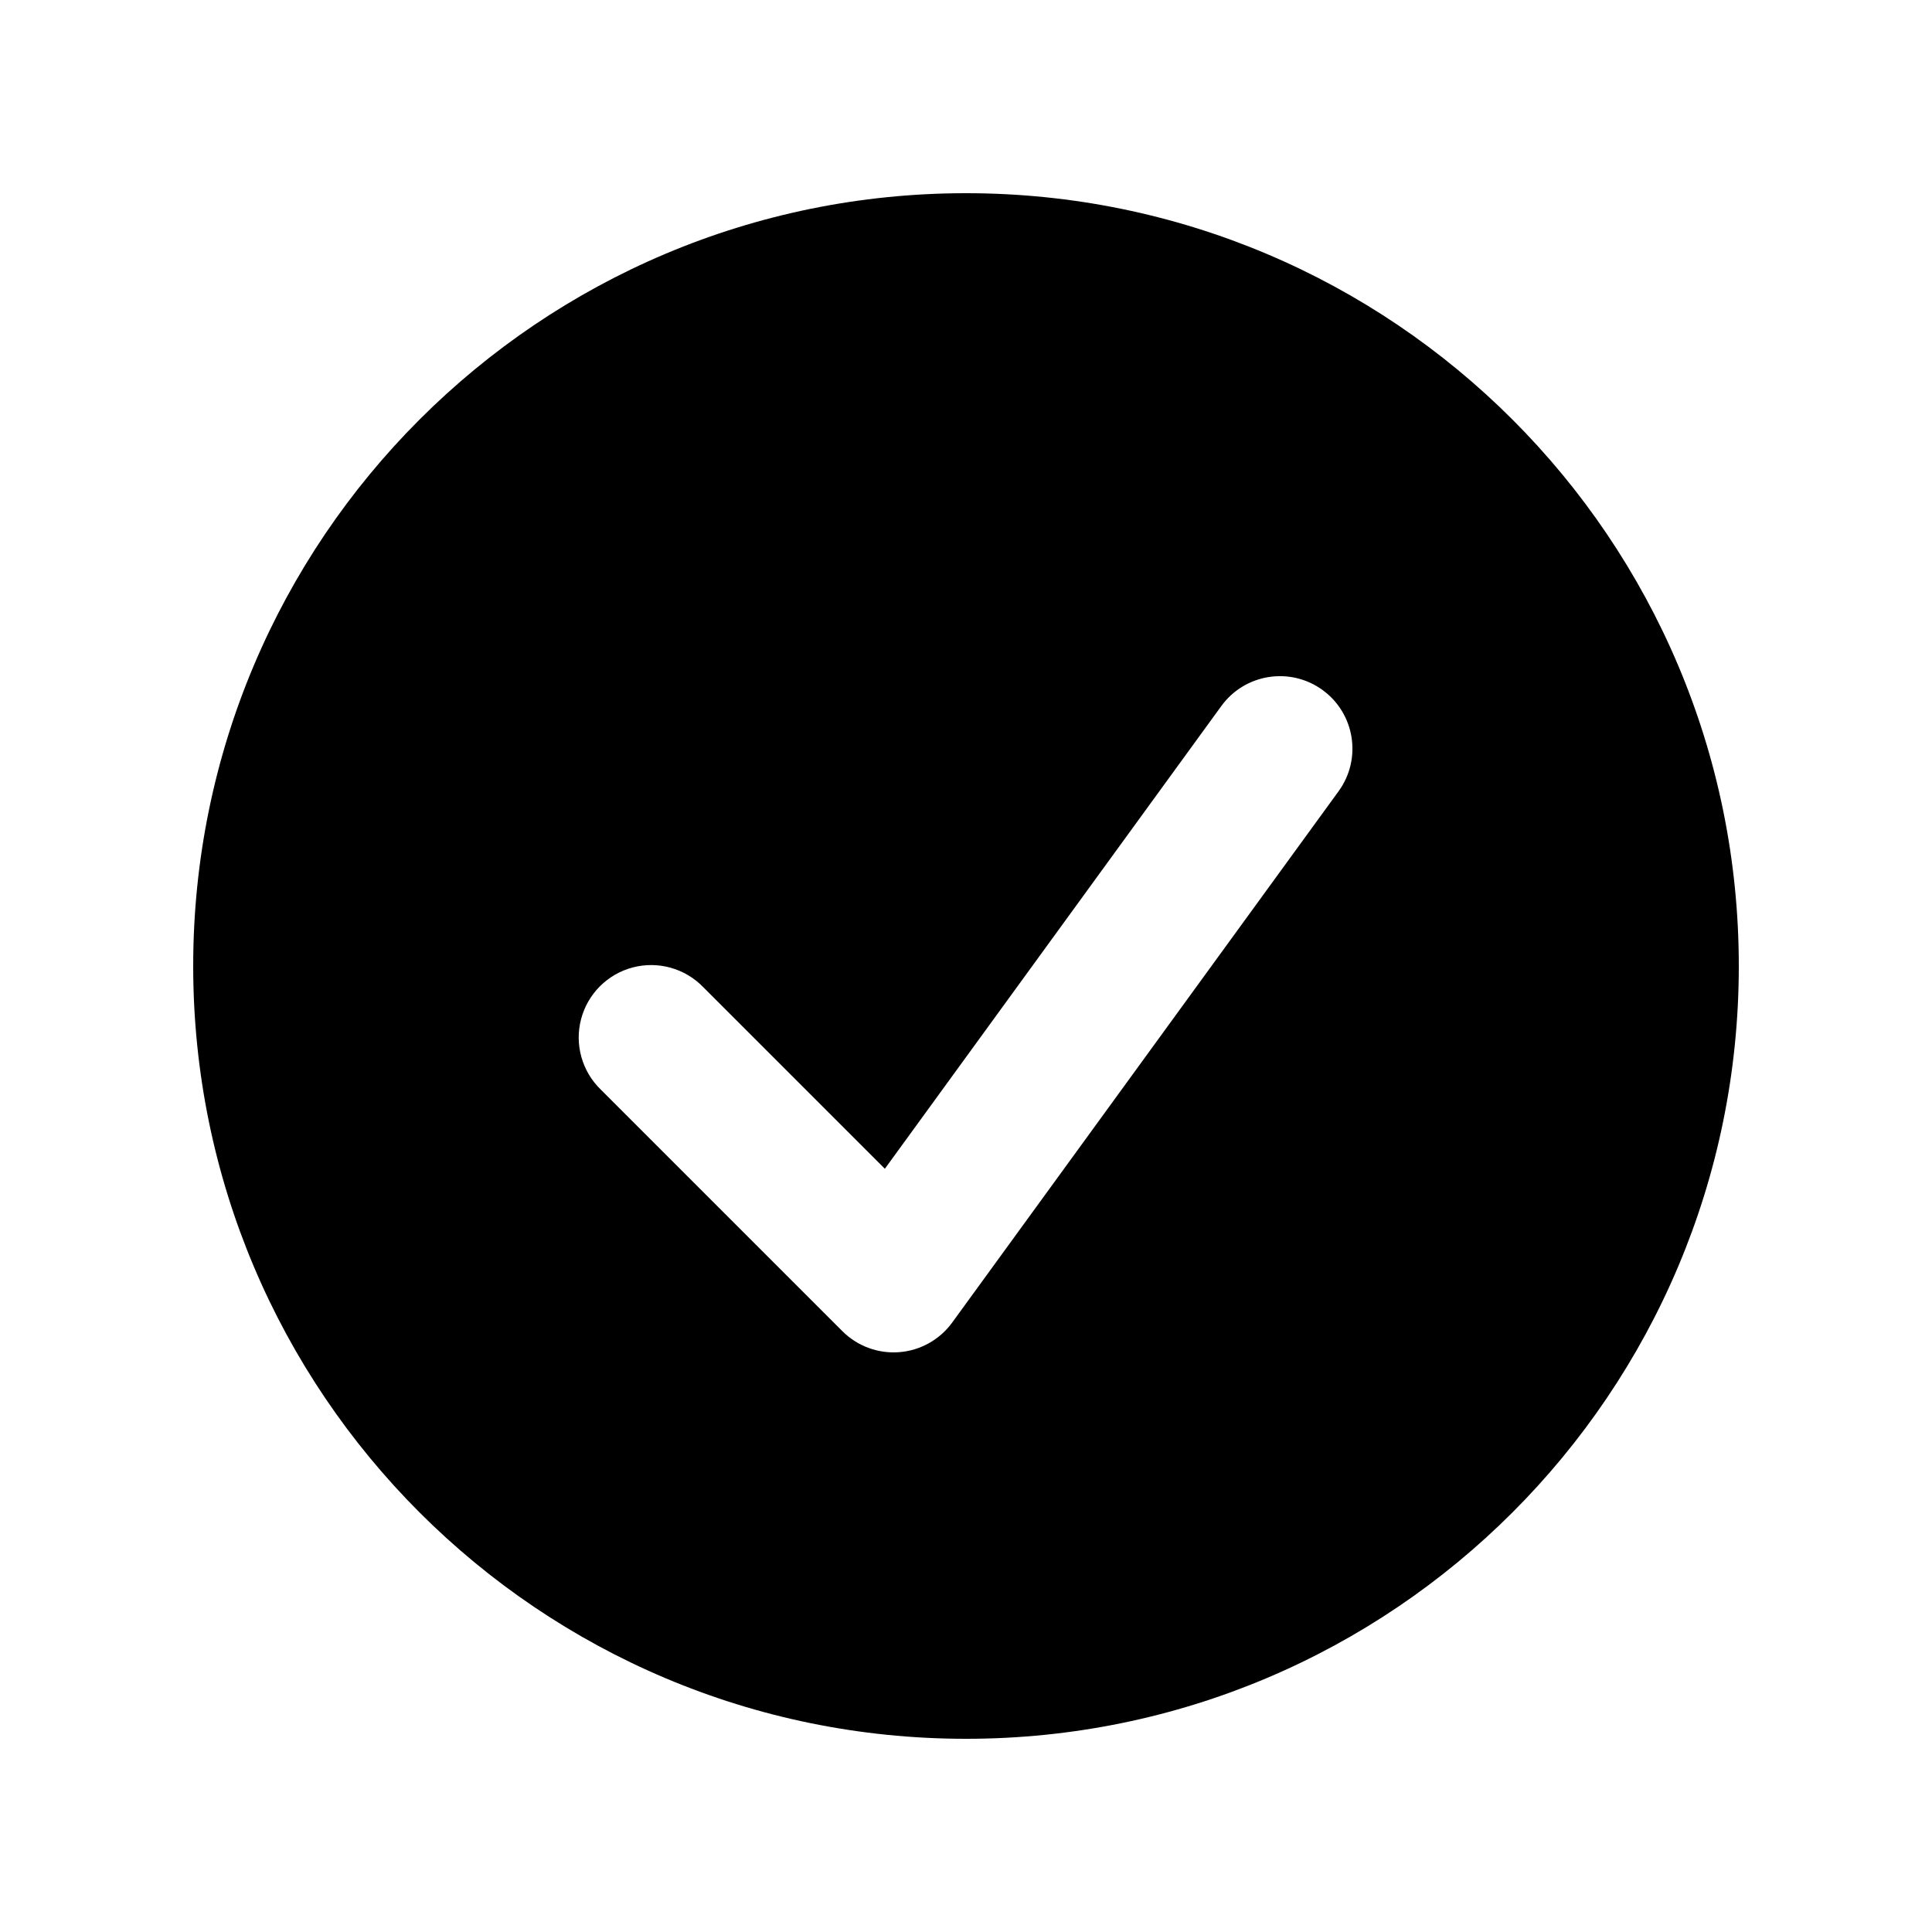
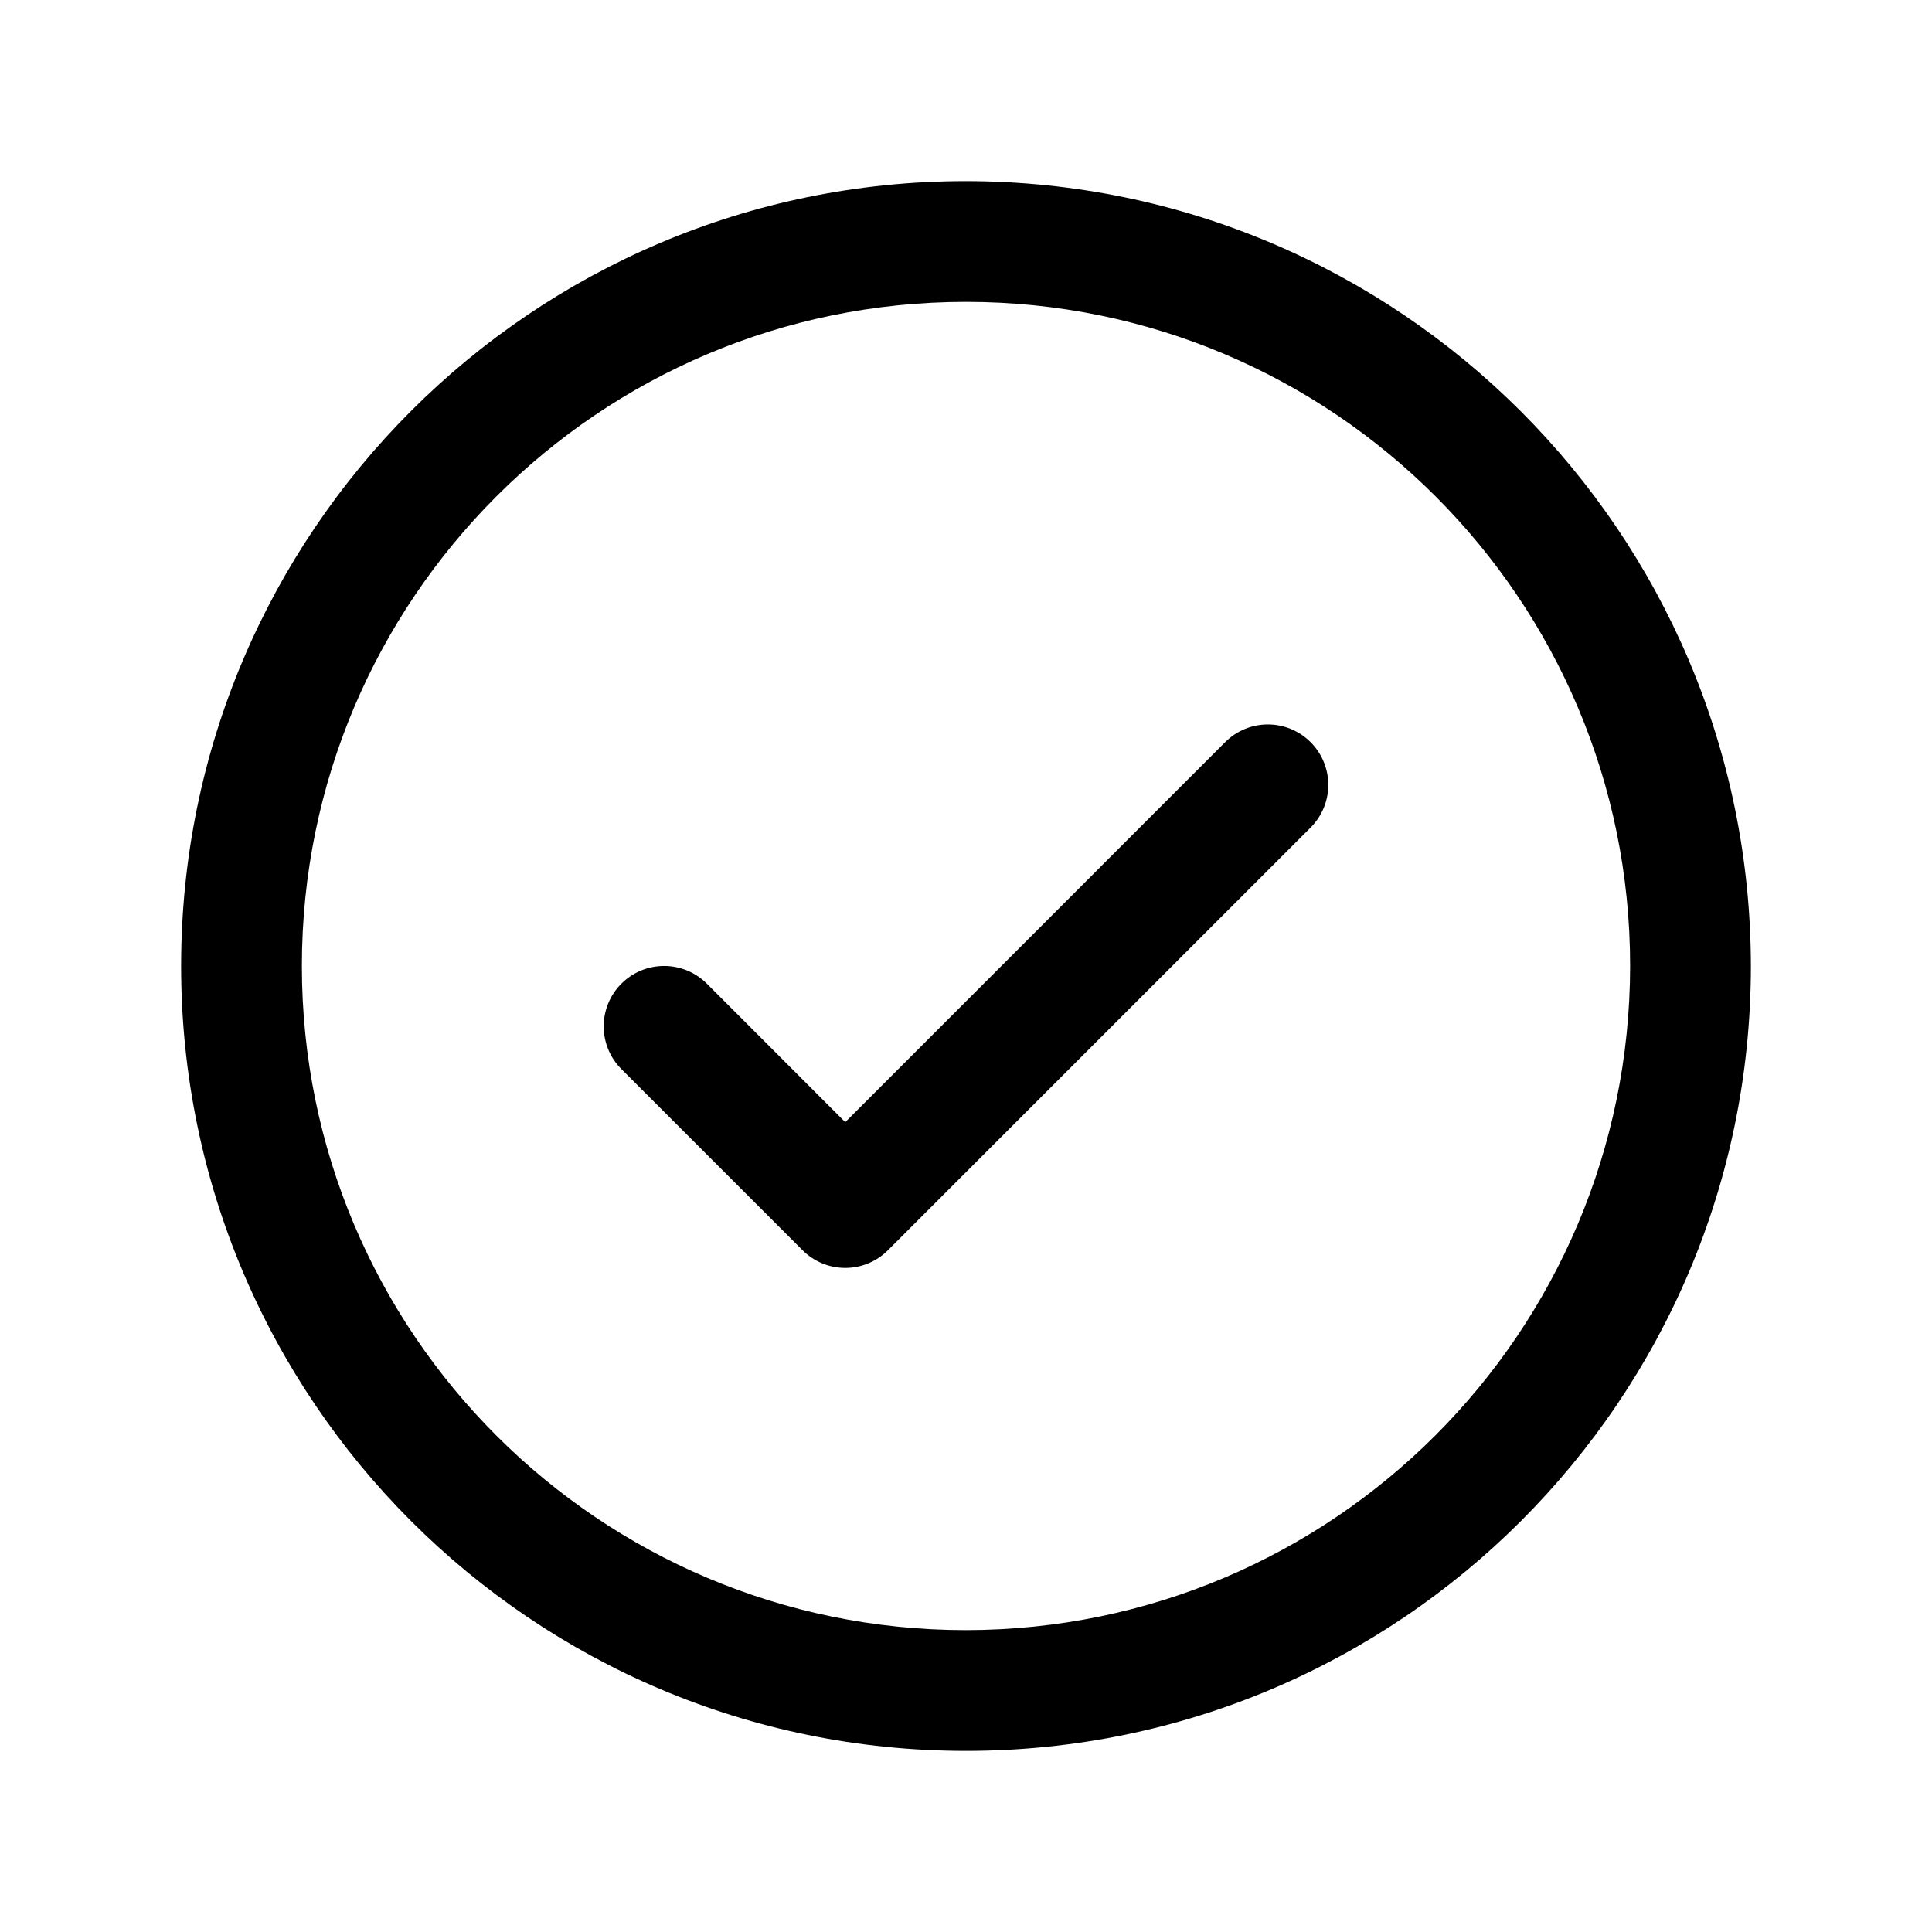
- <svg xmlns="http://www.w3.org/2000/svg" viewBox="0 0 20 20" aria-hidden="true" focusable="false" fill="currentColor">
-   <path fill-rule="evenodd" d="M10 18a8 8 0 1 0 0-16 8 8 0 0 0 0 16m3.857-9.809a.75.75 0 0 0-1.214-.882l-3.483 4.79-1.88-1.88a.75.75 0 1 0-1.06 1.061l2.5 2.5a.75.75 0 0 0 1.137-.089z" clip-rule="evenodd" />
+ <svg xmlns="http://www.w3.org/2000/svg" viewBox="0 0 256 256" aria-hidden="true" focusable="false" fill="currentColor">
+   <path d="M173.66 98.34a8 8 0 0 1 0 11.32l-56 56a8 8 0 0 1-11.32 0l-24-24a8 8 0 0 1 11.32-11.32L112 148.69l50.34-50.35a8 8 0 0 1 11.32 0M232 128A104 104 0 1 1 128 24a104.11 104.11 0 0 1 104 104m-16 0a88 88 0 1 0-88 88 88.1 88.1 0 0 0 88-88" />
</svg>
